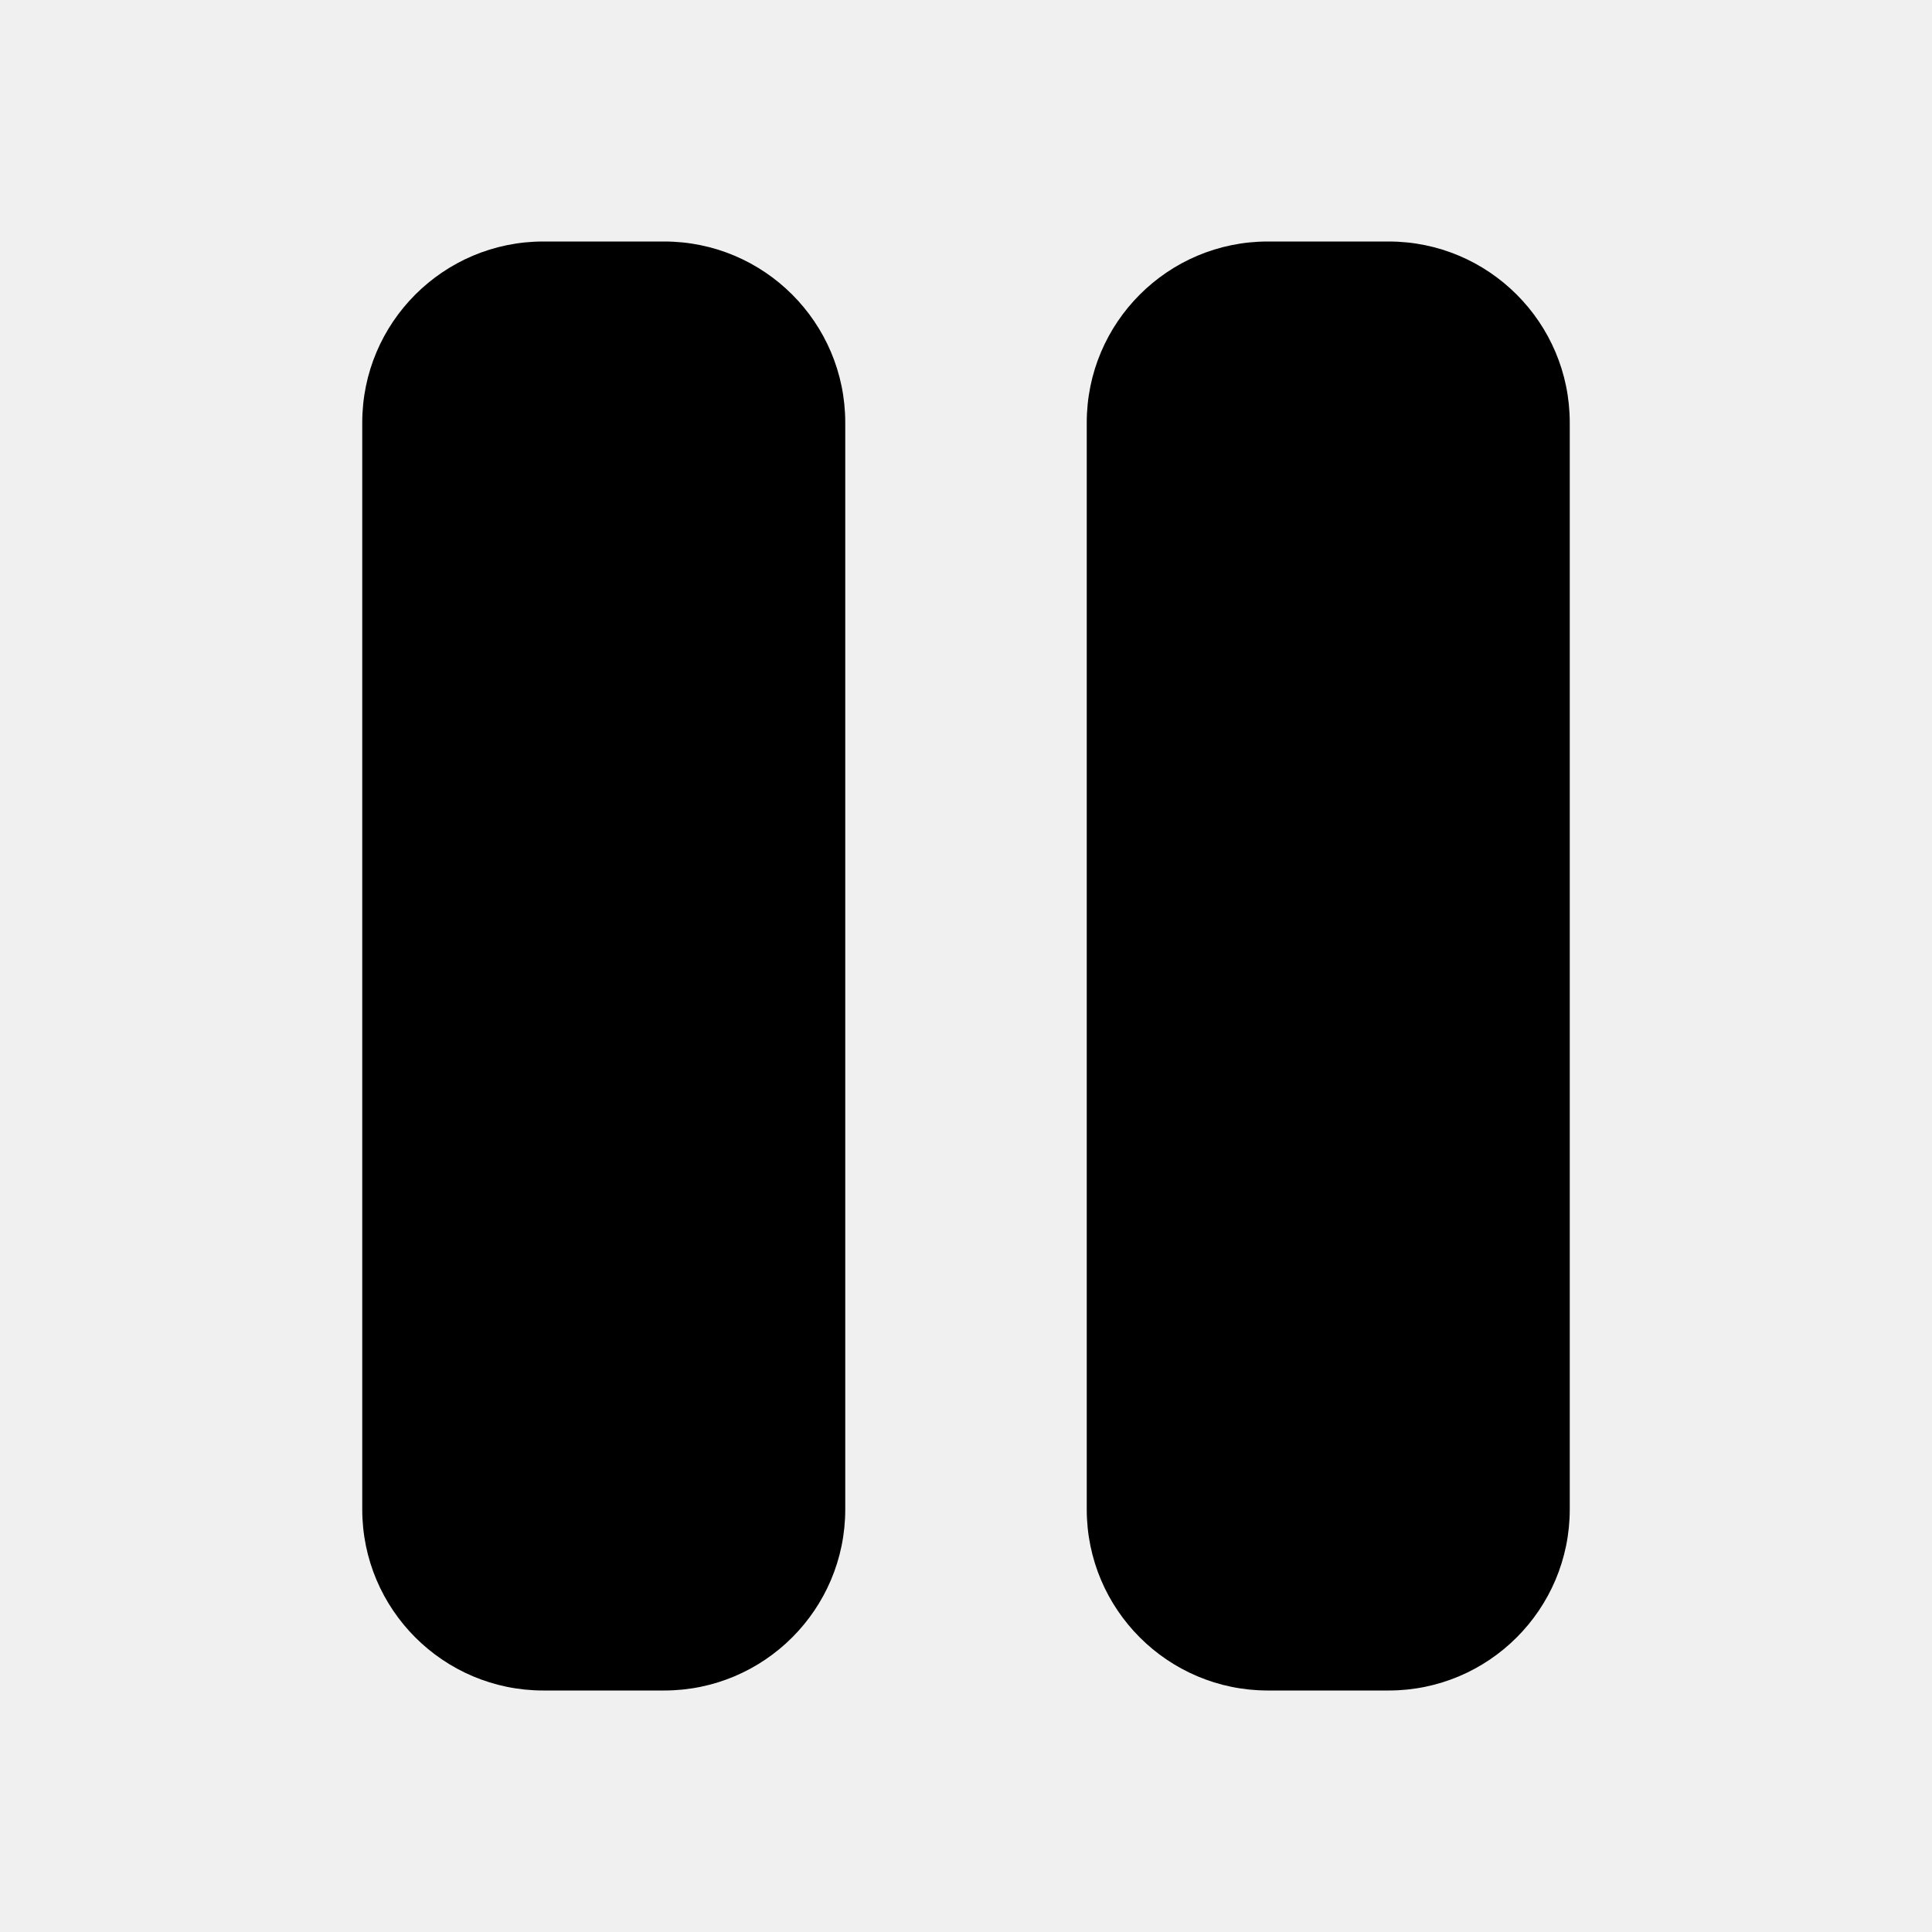
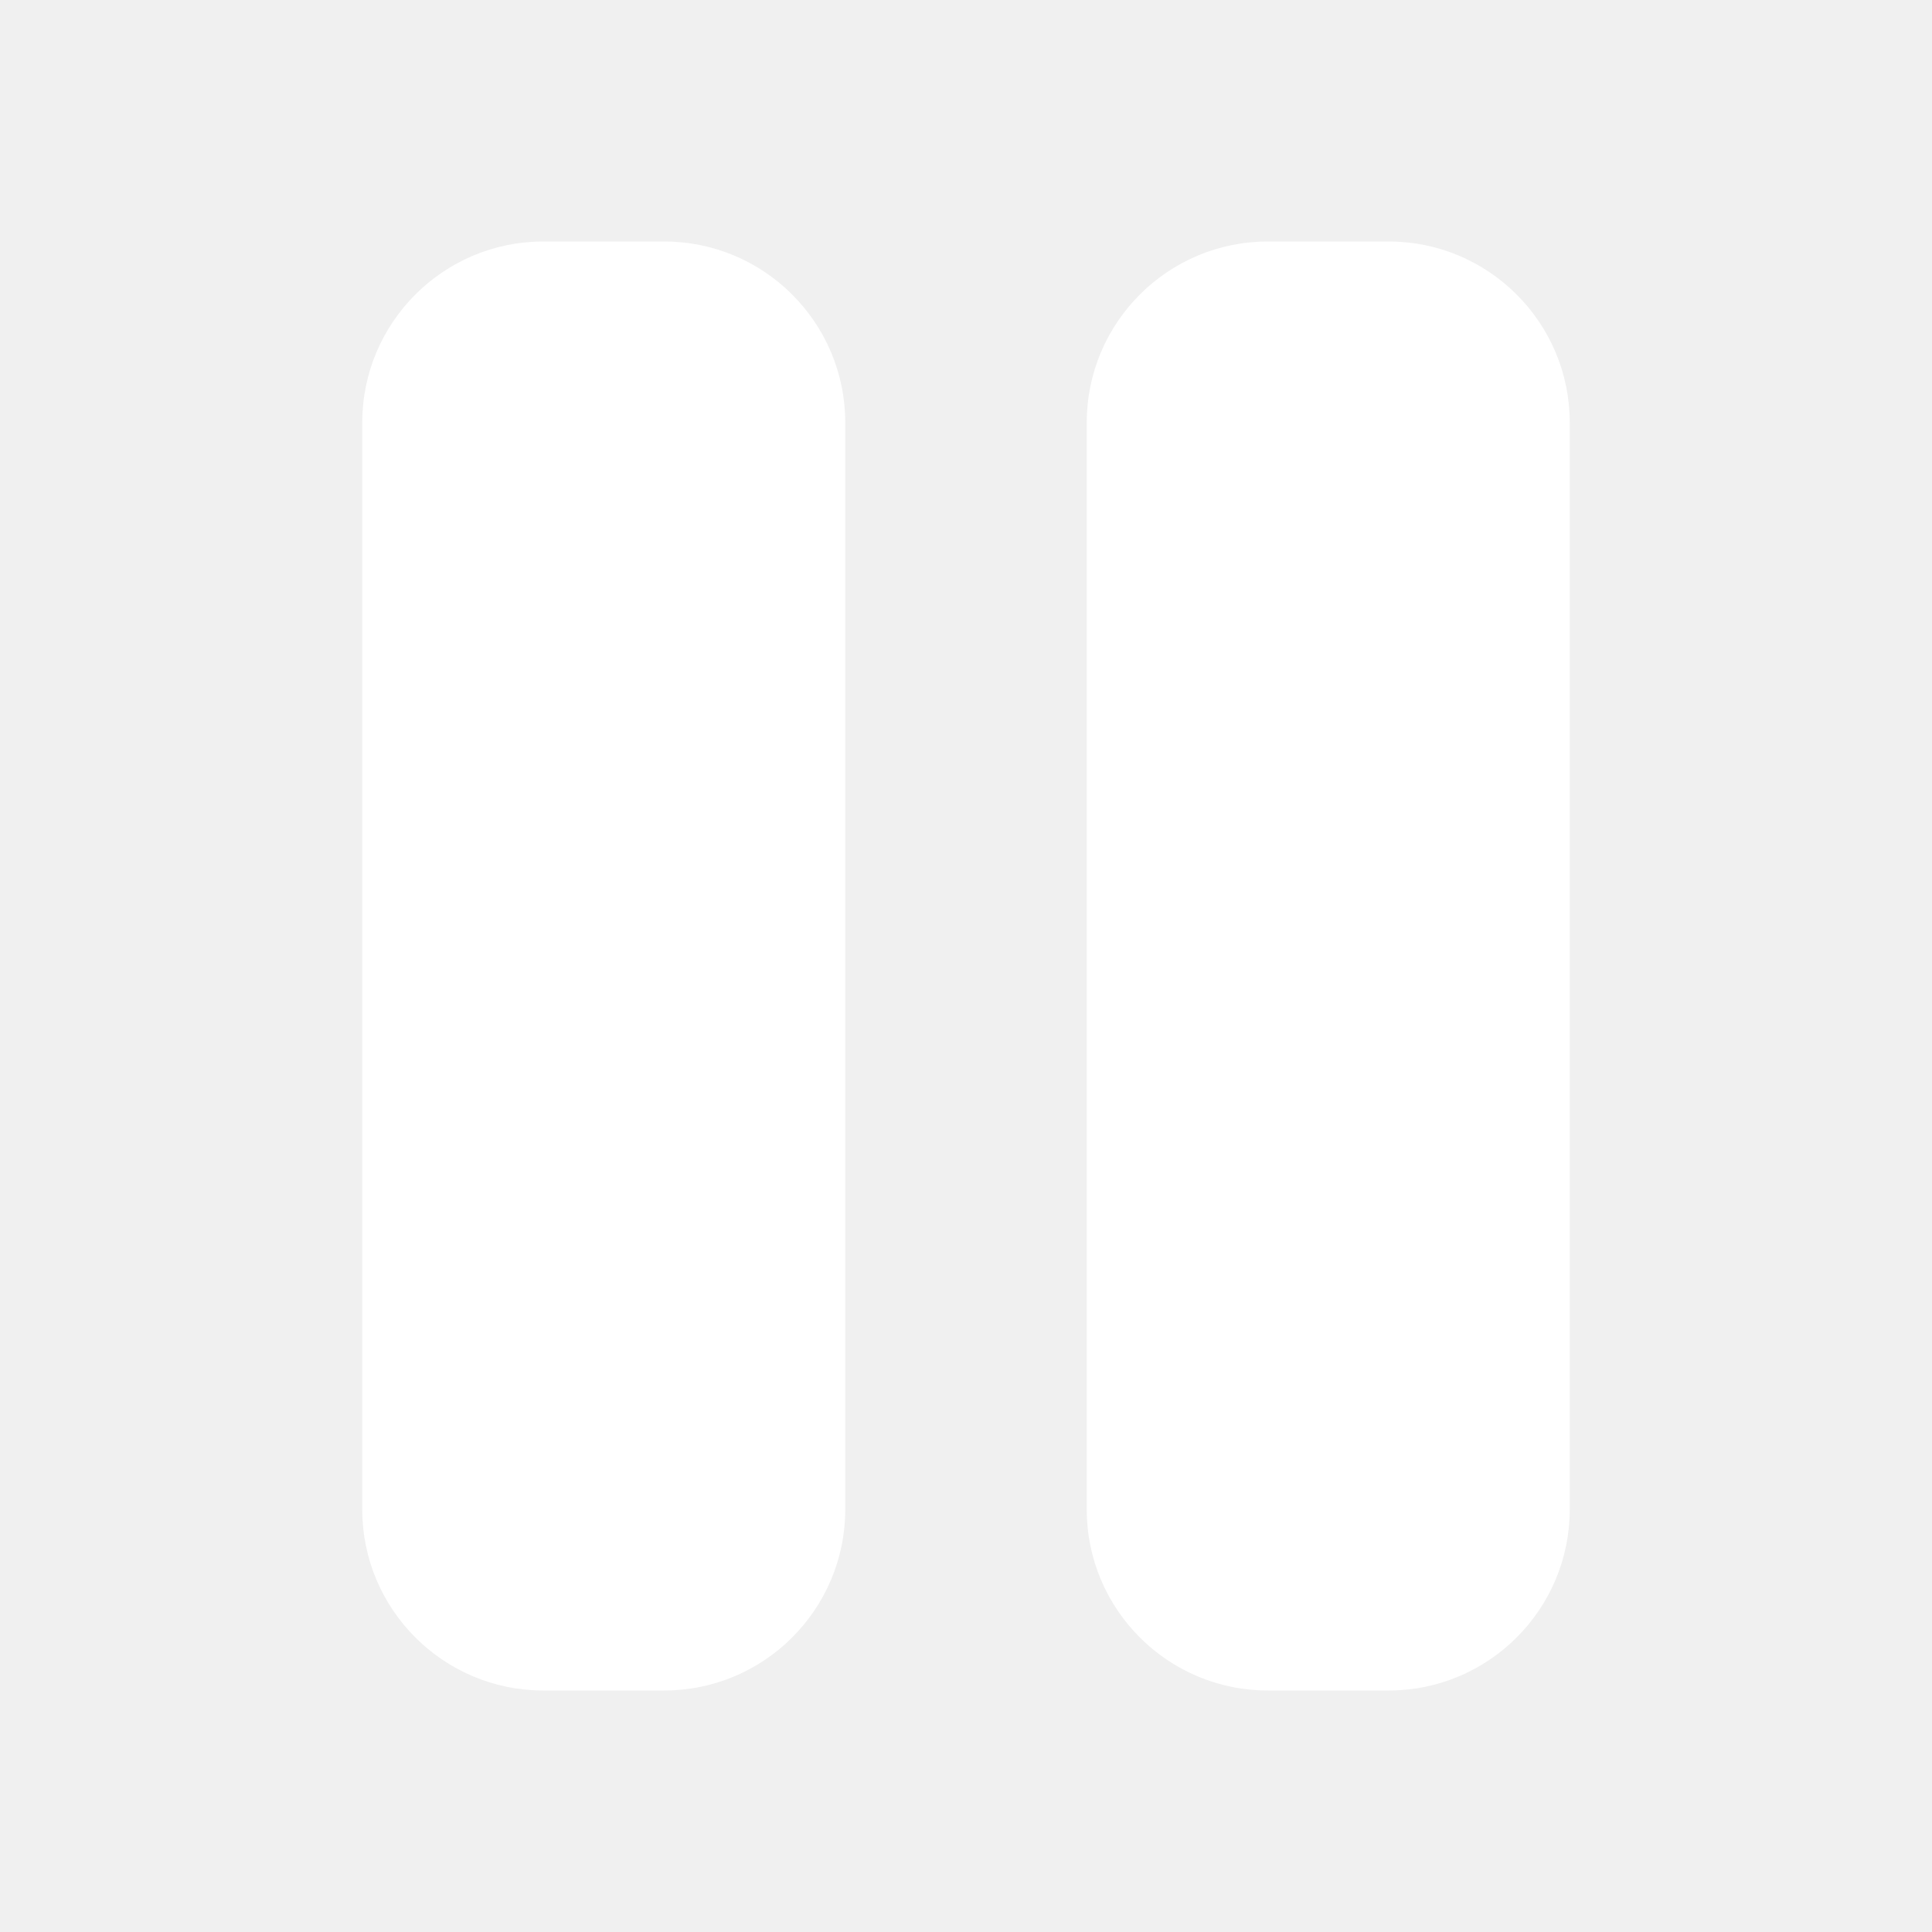
<svg xmlns="http://www.w3.org/2000/svg" viewBox="0 0 320 512" height="36" width="36">
-   <path d="M48 64C21.5 64 0 85.5 0 112V400c0 26.5 21.5 48 48 48H80c26.5 0 48-21.5 48-48V112c0-26.5-21.5-48-48-48H48zm192 0c-26.5 0-48 21.5-48 48V400c0 26.5 21.5 48 48 48h32c26.5 0 48-21.5 48-48V112c0-26.5-21.5-48-48-48H240z" />
+   <path d="M48 64C21.5 64 0 85.5 0 112V400c0 26.5 21.5 48 48 48H80c26.5 0 48-21.5 48-48V112c0-26.5-21.5-48-48-48H48zm192 0c-26.5 0-48 21.5-48 48V400c0 26.5 21.5 48 48 48h32c26.5 0 48-21.5 48-48V112c0-26.5-21.5-48-48-48H240z" fill="#FFFFFF" />
</svg>
